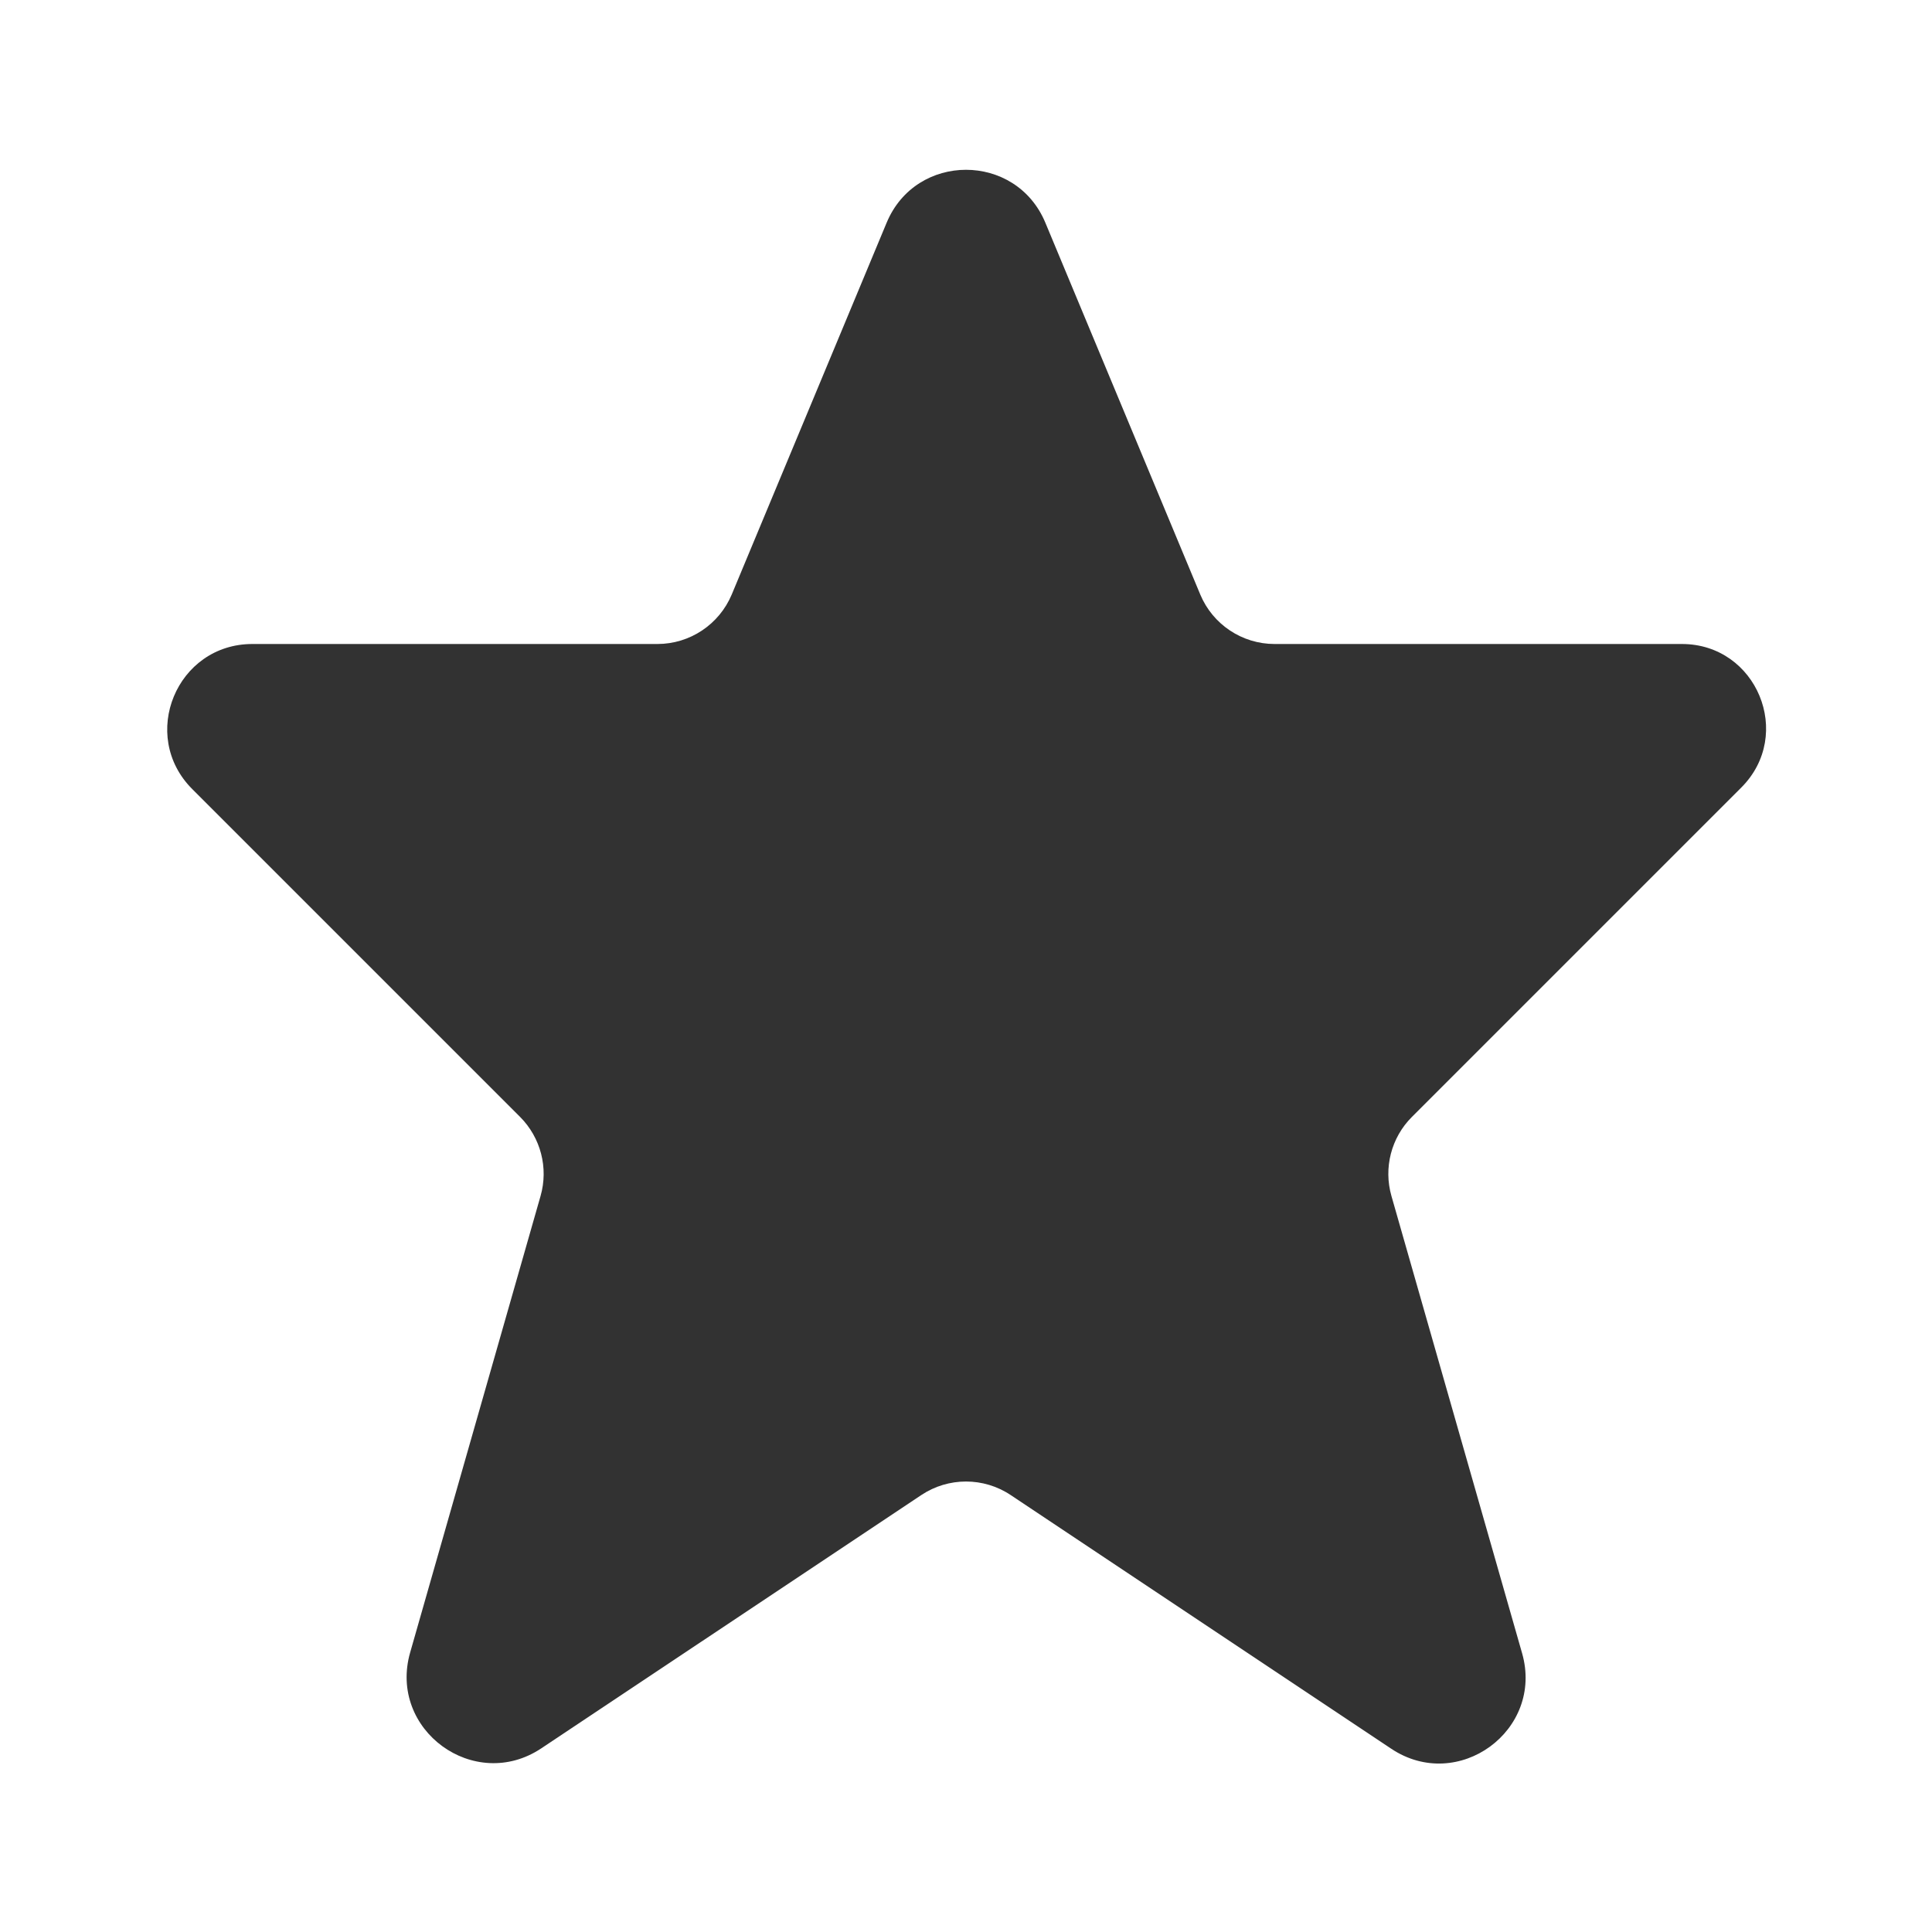
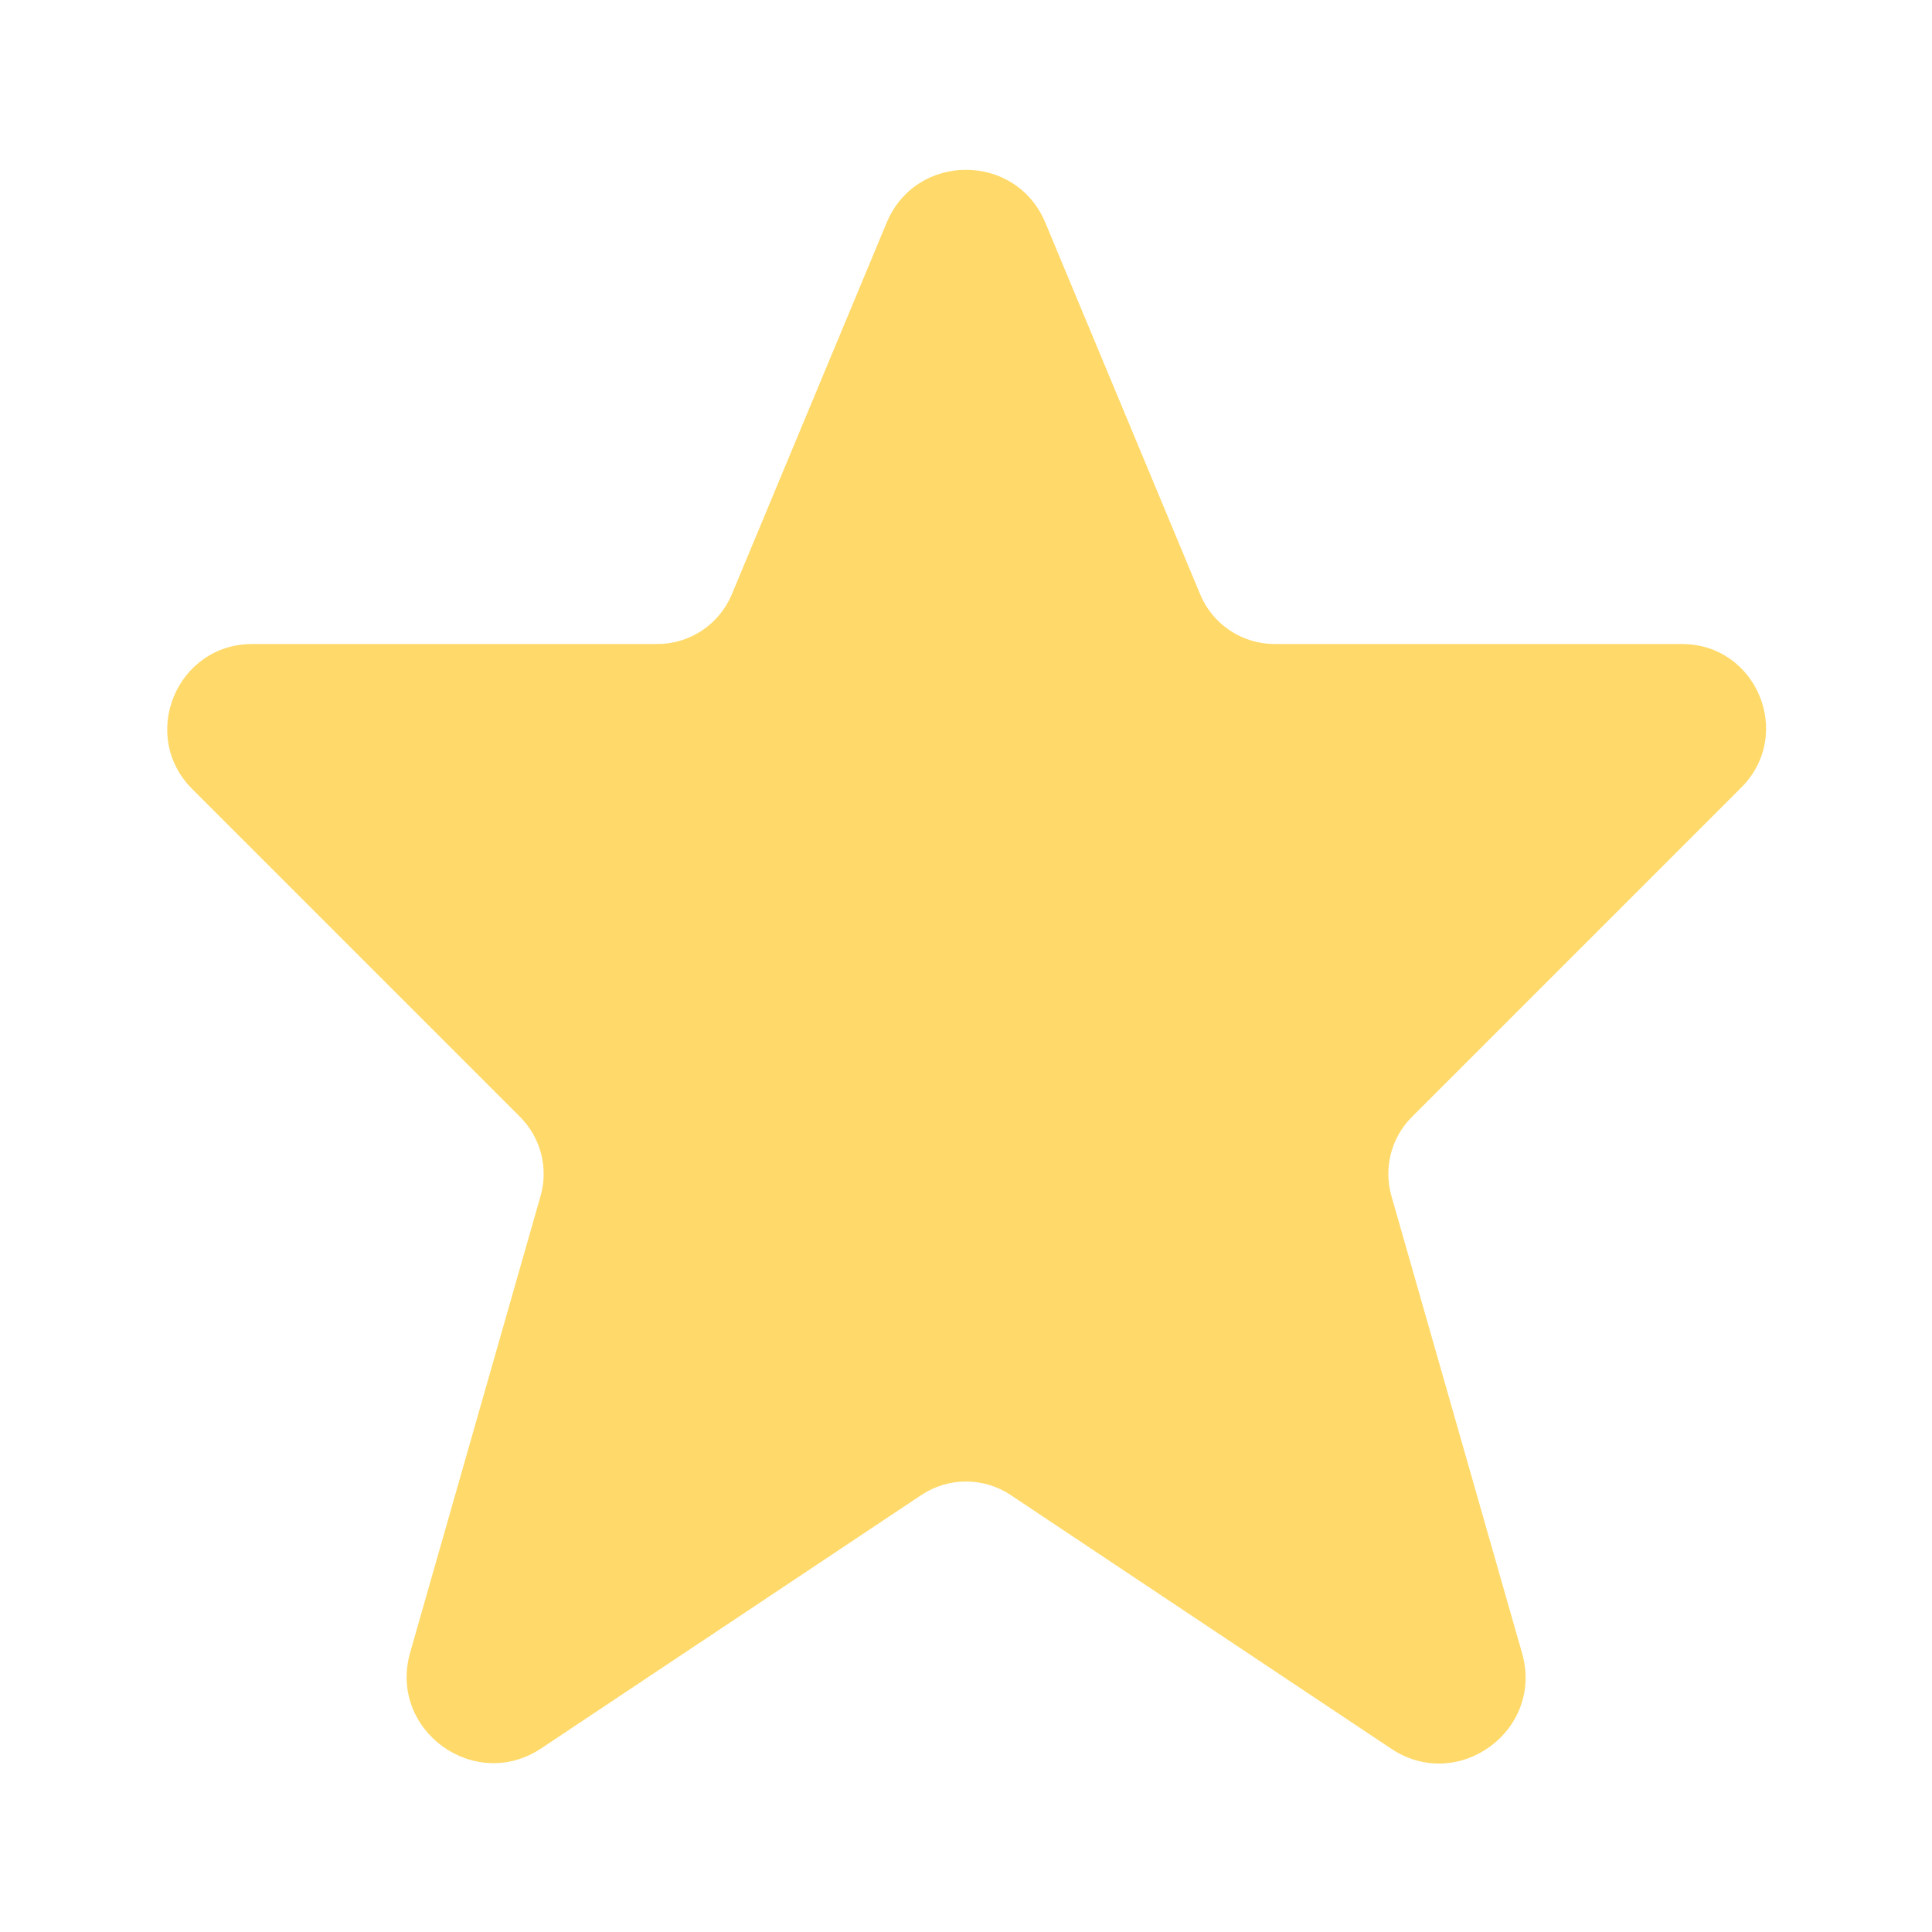
<svg xmlns="http://www.w3.org/2000/svg" width="800px" height="800px" viewBox="0 0 24 24" fill="none">
-   <rect width="24" height="24" transform="matrix(4.37114e-08 -1 -1 -4.37114e-08 24 24)" fill="white" />
-   <path fill-rule="evenodd" clip-rule="evenodd" d="M11.014 2.767C11.379 1.89 12.621 1.89 12.986 2.767L14.91 7.385C15.065 7.757 15.43 8 15.833 8H20.893C21.823 8 22.289 9.125 21.631 9.783L17.539 13.875C17.282 14.132 17.185 14.508 17.285 14.857L18.908 20.537C19.182 21.496 18.112 22.277 17.282 21.723L12.555 18.572C12.219 18.348 11.781 18.348 11.445 18.572L6.725 21.718C5.893 22.273 4.82 21.49 5.095 20.528L6.715 14.857C6.815 14.508 6.717 14.132 6.461 13.875L2.389 9.803C1.723 9.138 2.194 8 3.135 8H8.167C8.57 8 8.934 7.757 9.09 7.385L11.014 2.767Z" fill="#323232" />
+   <g id="SVGRepo_bgCarrier" stroke-width="0" />
+   <g id="SVGRepo_tracerCarrier" stroke-linecap="round" stroke-linejoin="round" />
+   <g id="SVGRepo_iconCarrier">
+     <rect width="24" height="24" transform="matrix(4.37114e-08 -1 -1 -4.37114e-08 24 24)" fill="white" />
+     <path fill-rule="evenodd" clip-rule="evenodd" d="M11.014 2.767C11.379 1.89 12.621 1.89 12.986 2.767L14.91 7.385C15.065 7.757 15.43 8 15.833 8H20.893C21.823 8 22.289 9.125 21.631 9.783L17.539 13.875C17.282 14.132 17.185 14.508 17.285 14.857L18.908 20.537C19.182 21.496 18.112 22.277 17.282 21.723L12.555 18.572C12.219 18.348 11.781 18.348 11.445 18.572L6.725 21.718C5.893 22.273 4.82 21.49 5.095 20.528L6.715 14.857C6.815 14.508 6.717 14.132 6.461 13.875L2.389 9.803C1.723 9.138 2.194 8 3.135 8H8.167C8.57 8 8.934 7.757 9.09 7.385L11.014 2.767Z" fill="#ffda6a" />
+   </g>
</svg>
